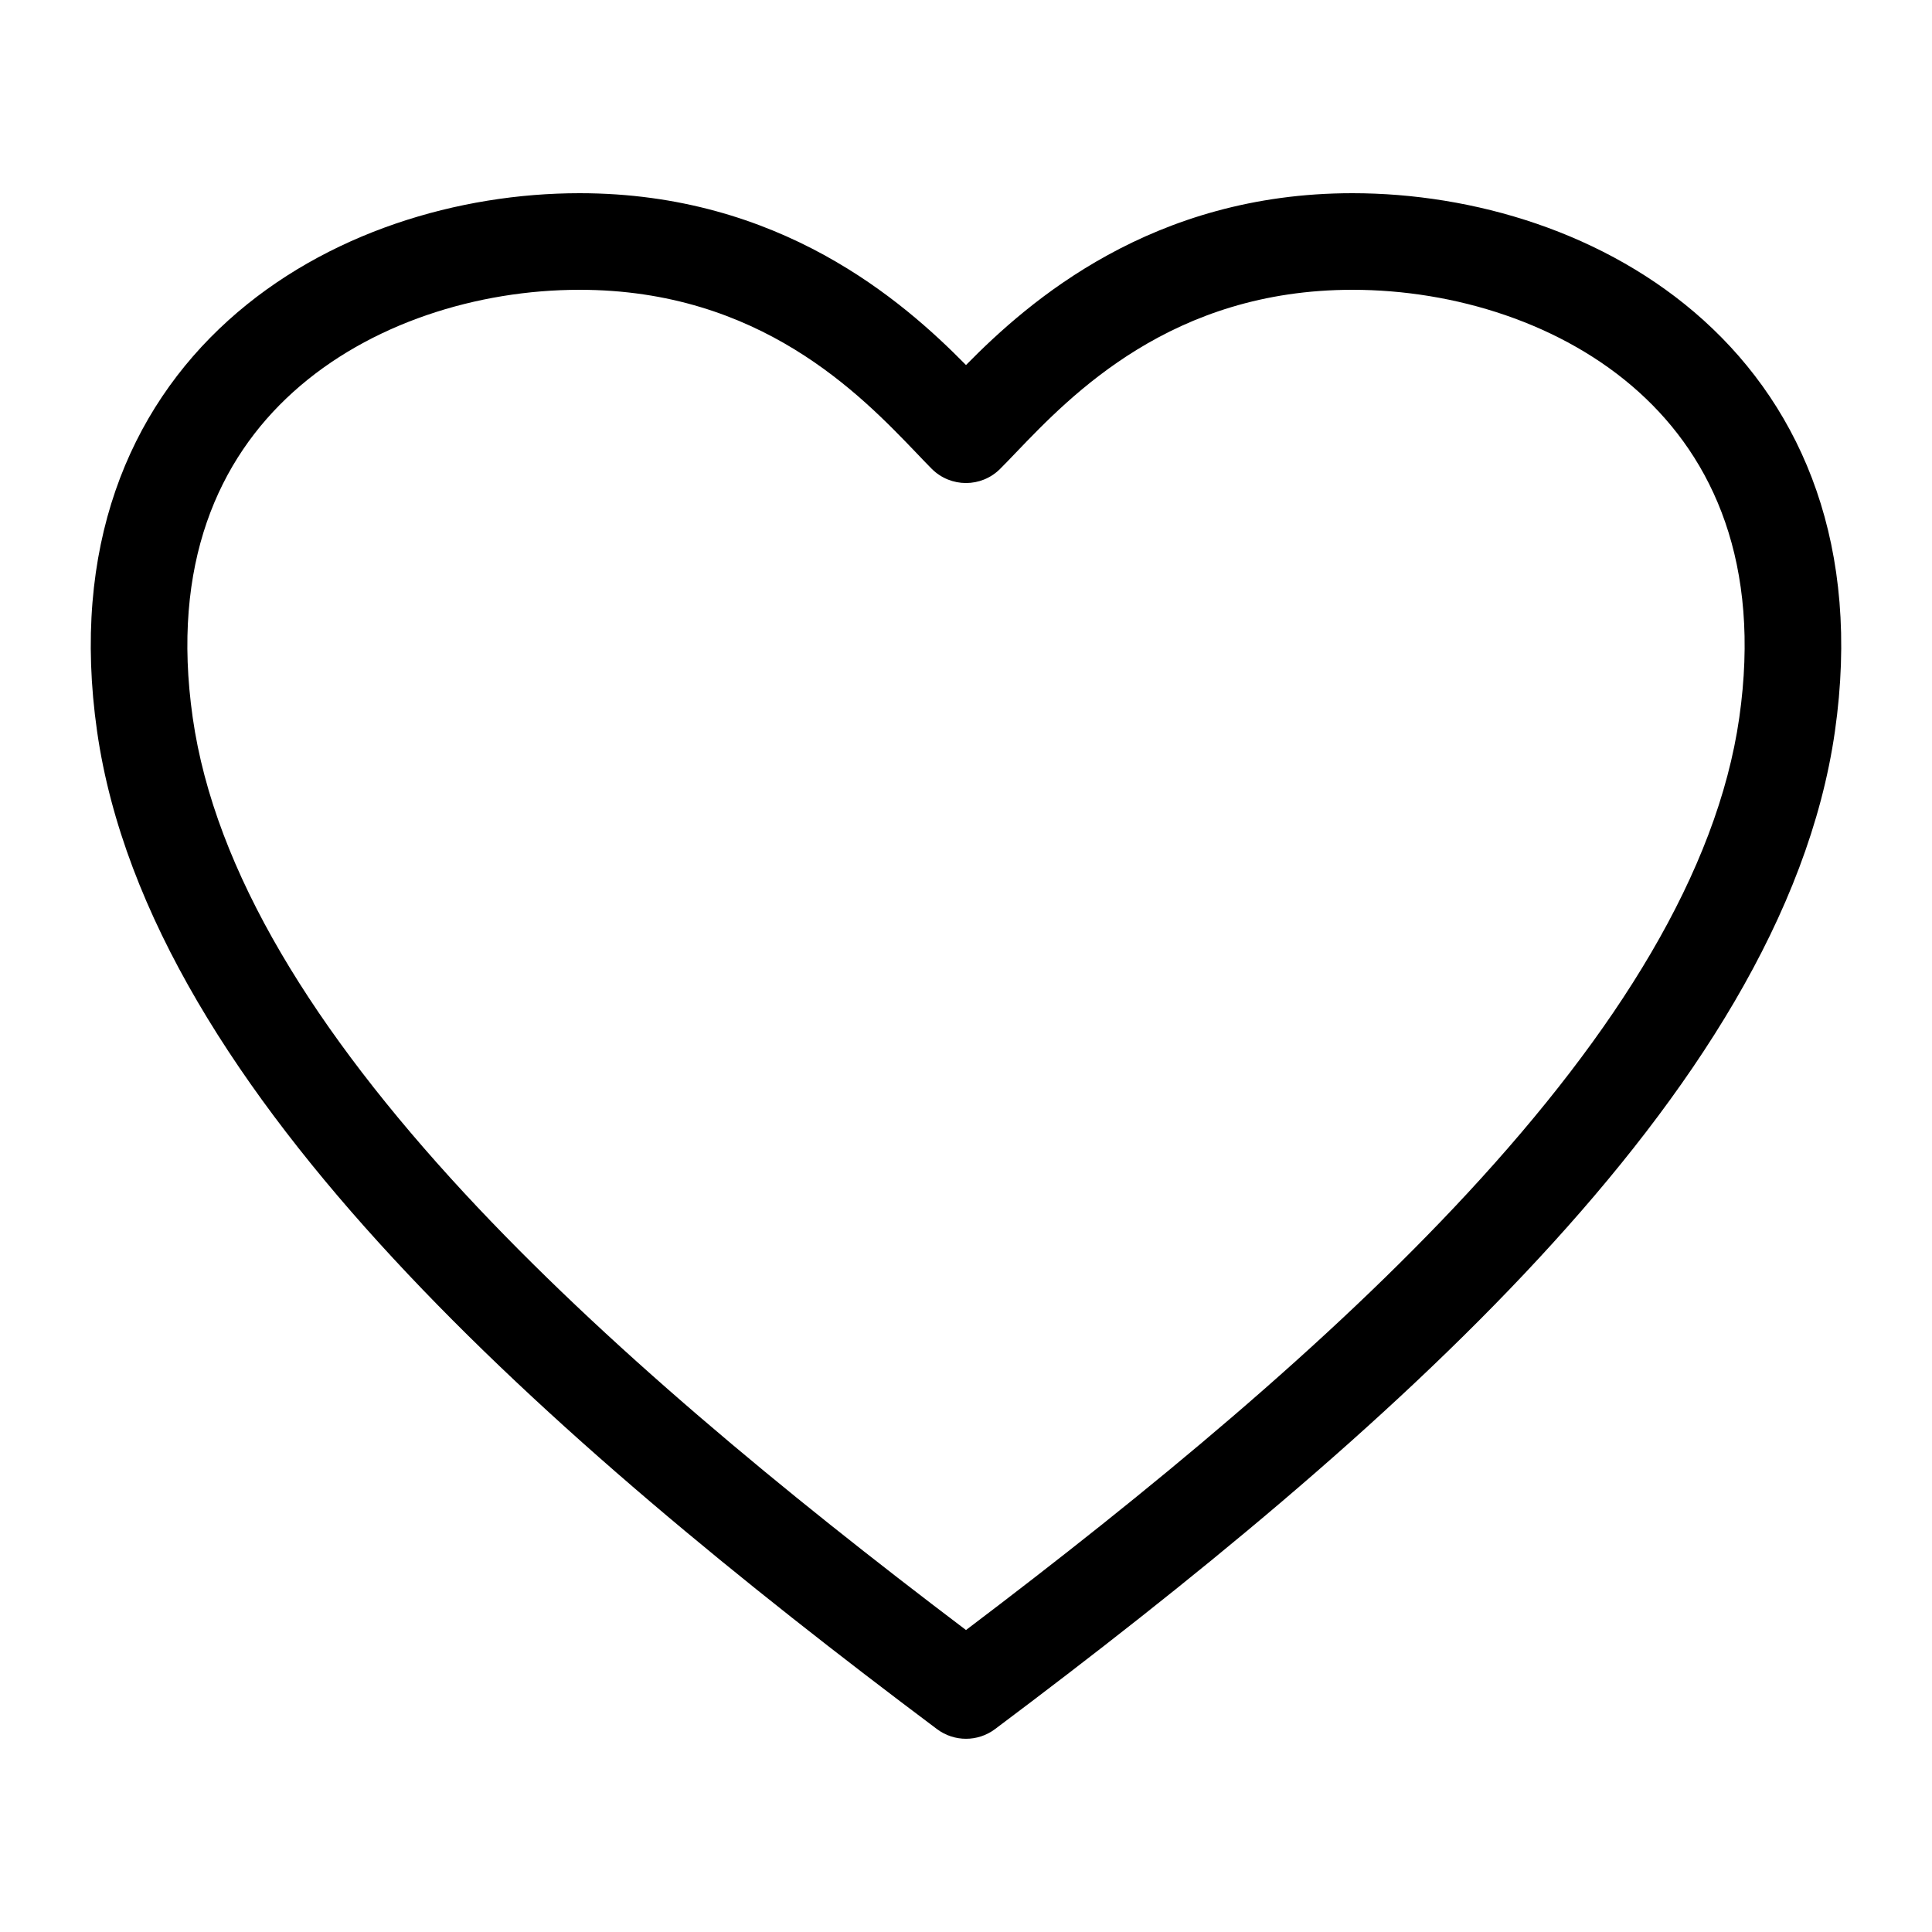
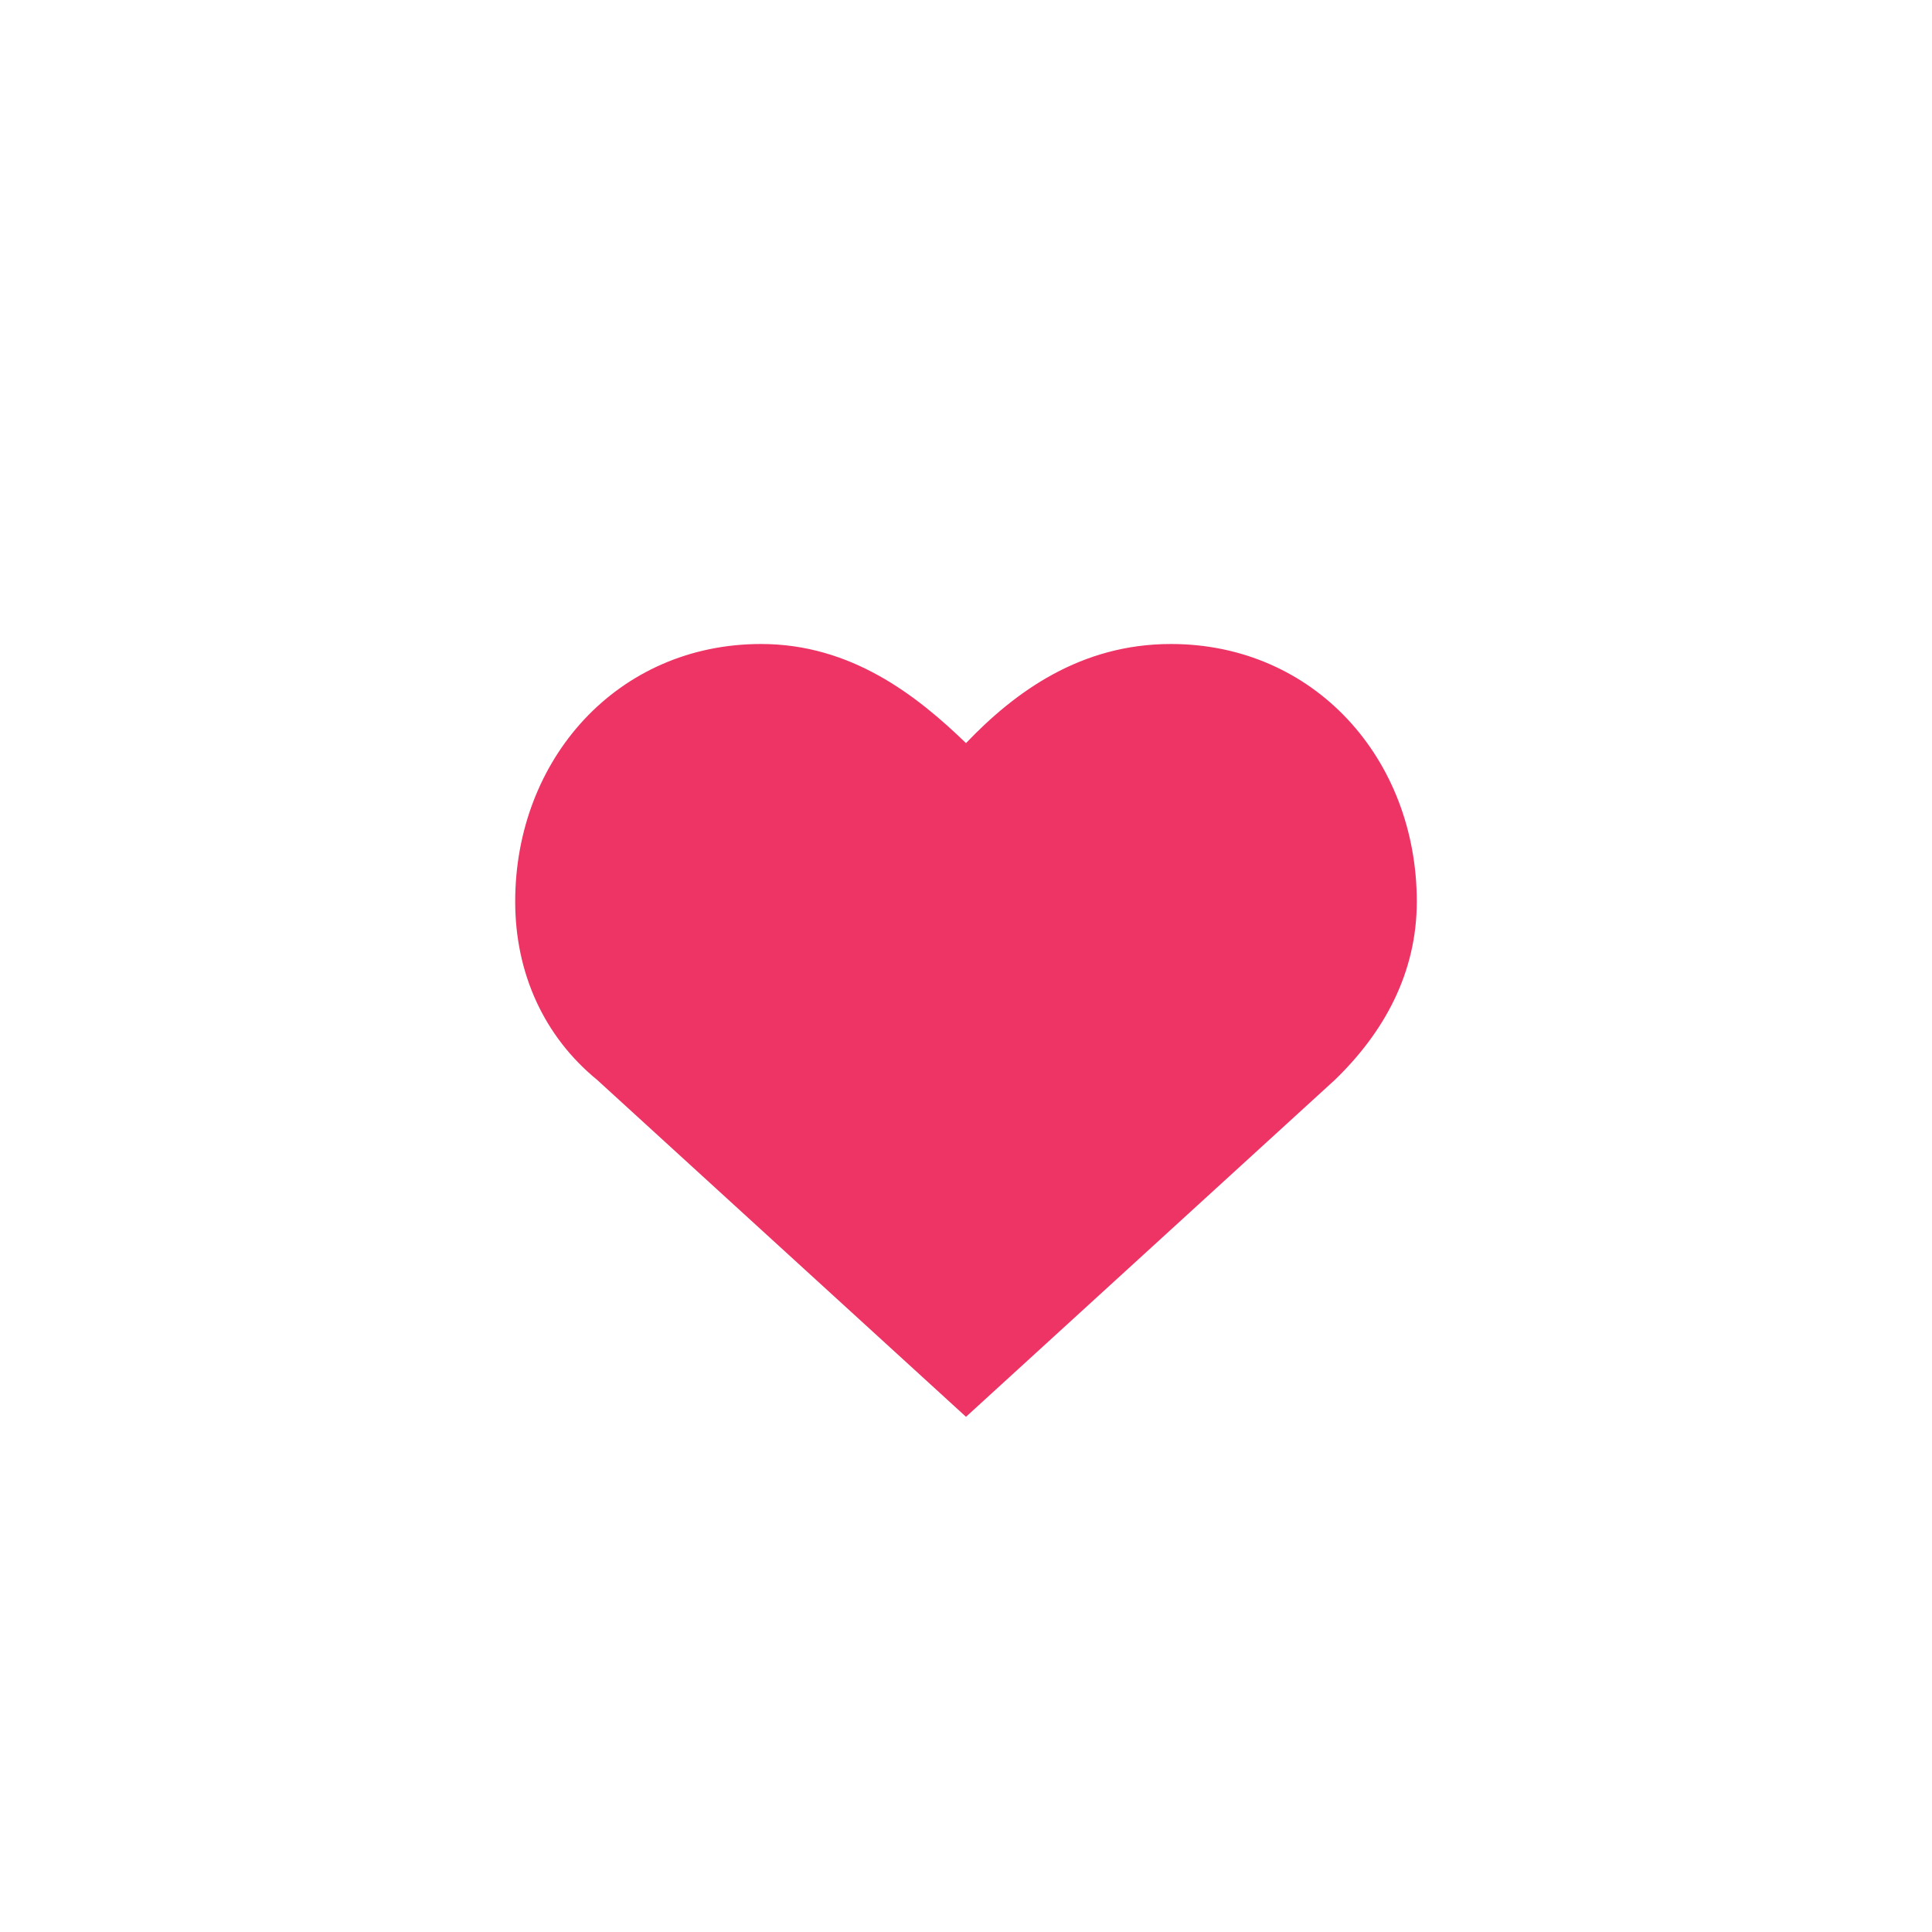
- <svg xmlns="http://www.w3.org/2000/svg" width="20" height="20" viewBox="0 0 20 20" fill="none">
-   <path fill-rule="evenodd" clip-rule="evenodd" d="M3.034 4.059C2.266 4.752 1.767 5.833 1.995 7.429C2.223 9.028 3.265 10.685 4.804 12.348C6.259 13.918 8.11 15.444 10 16.874C11.89 15.444 13.741 13.918 15.195 12.348C16.735 10.685 17.776 9.028 18.005 7.429C18.233 5.833 17.734 4.752 16.966 4.059C16.177 3.346 15.055 3 14 3C12.132 3 11.092 4.085 10.518 4.684C10.458 4.747 10.403 4.804 10.353 4.854C10.158 5.049 9.842 5.049 9.646 4.854C9.596 4.804 9.542 4.747 9.482 4.684C8.907 4.085 7.868 3 6 3C4.945 3 3.823 3.346 3.034 4.059ZM2.364 3.316C3.374 2.404 4.752 2 6 2C8.071 2 9.345 3.113 10 3.779C10.654 3.113 11.929 2 14 2C15.248 2 16.626 2.404 17.636 3.316C18.667 4.248 19.267 5.667 18.995 7.571C18.723 9.472 17.515 11.315 15.929 13.027C14.335 14.749 12.306 16.395 10.3 17.9C10.122 18.033 9.878 18.033 9.7 17.9C7.693 16.395 5.664 14.748 4.071 13.027C2.485 11.315 1.277 9.472 1.005 7.571C0.733 5.667 1.332 4.248 2.364 3.316Z" fill="black" />
+ <svg xmlns="http://www.w3.org/2000/svg" width="30" height="30" viewBox="0 0 30 30" fill="none">
+   <path d="M18.182 10C16.782 10 15.764 10.739 15 11.539C14.236 10.8 13.218 10 11.818 10C9.591 10 8 11.785 8 14C8 15.108 8.445 16.092 9.273 16.769L15 22L20.727 16.769C21.491 16.031 22 15.108 22 14C22 11.785 20.409 10 18.182 10Z" fill="#EE3465" />
</svg>
